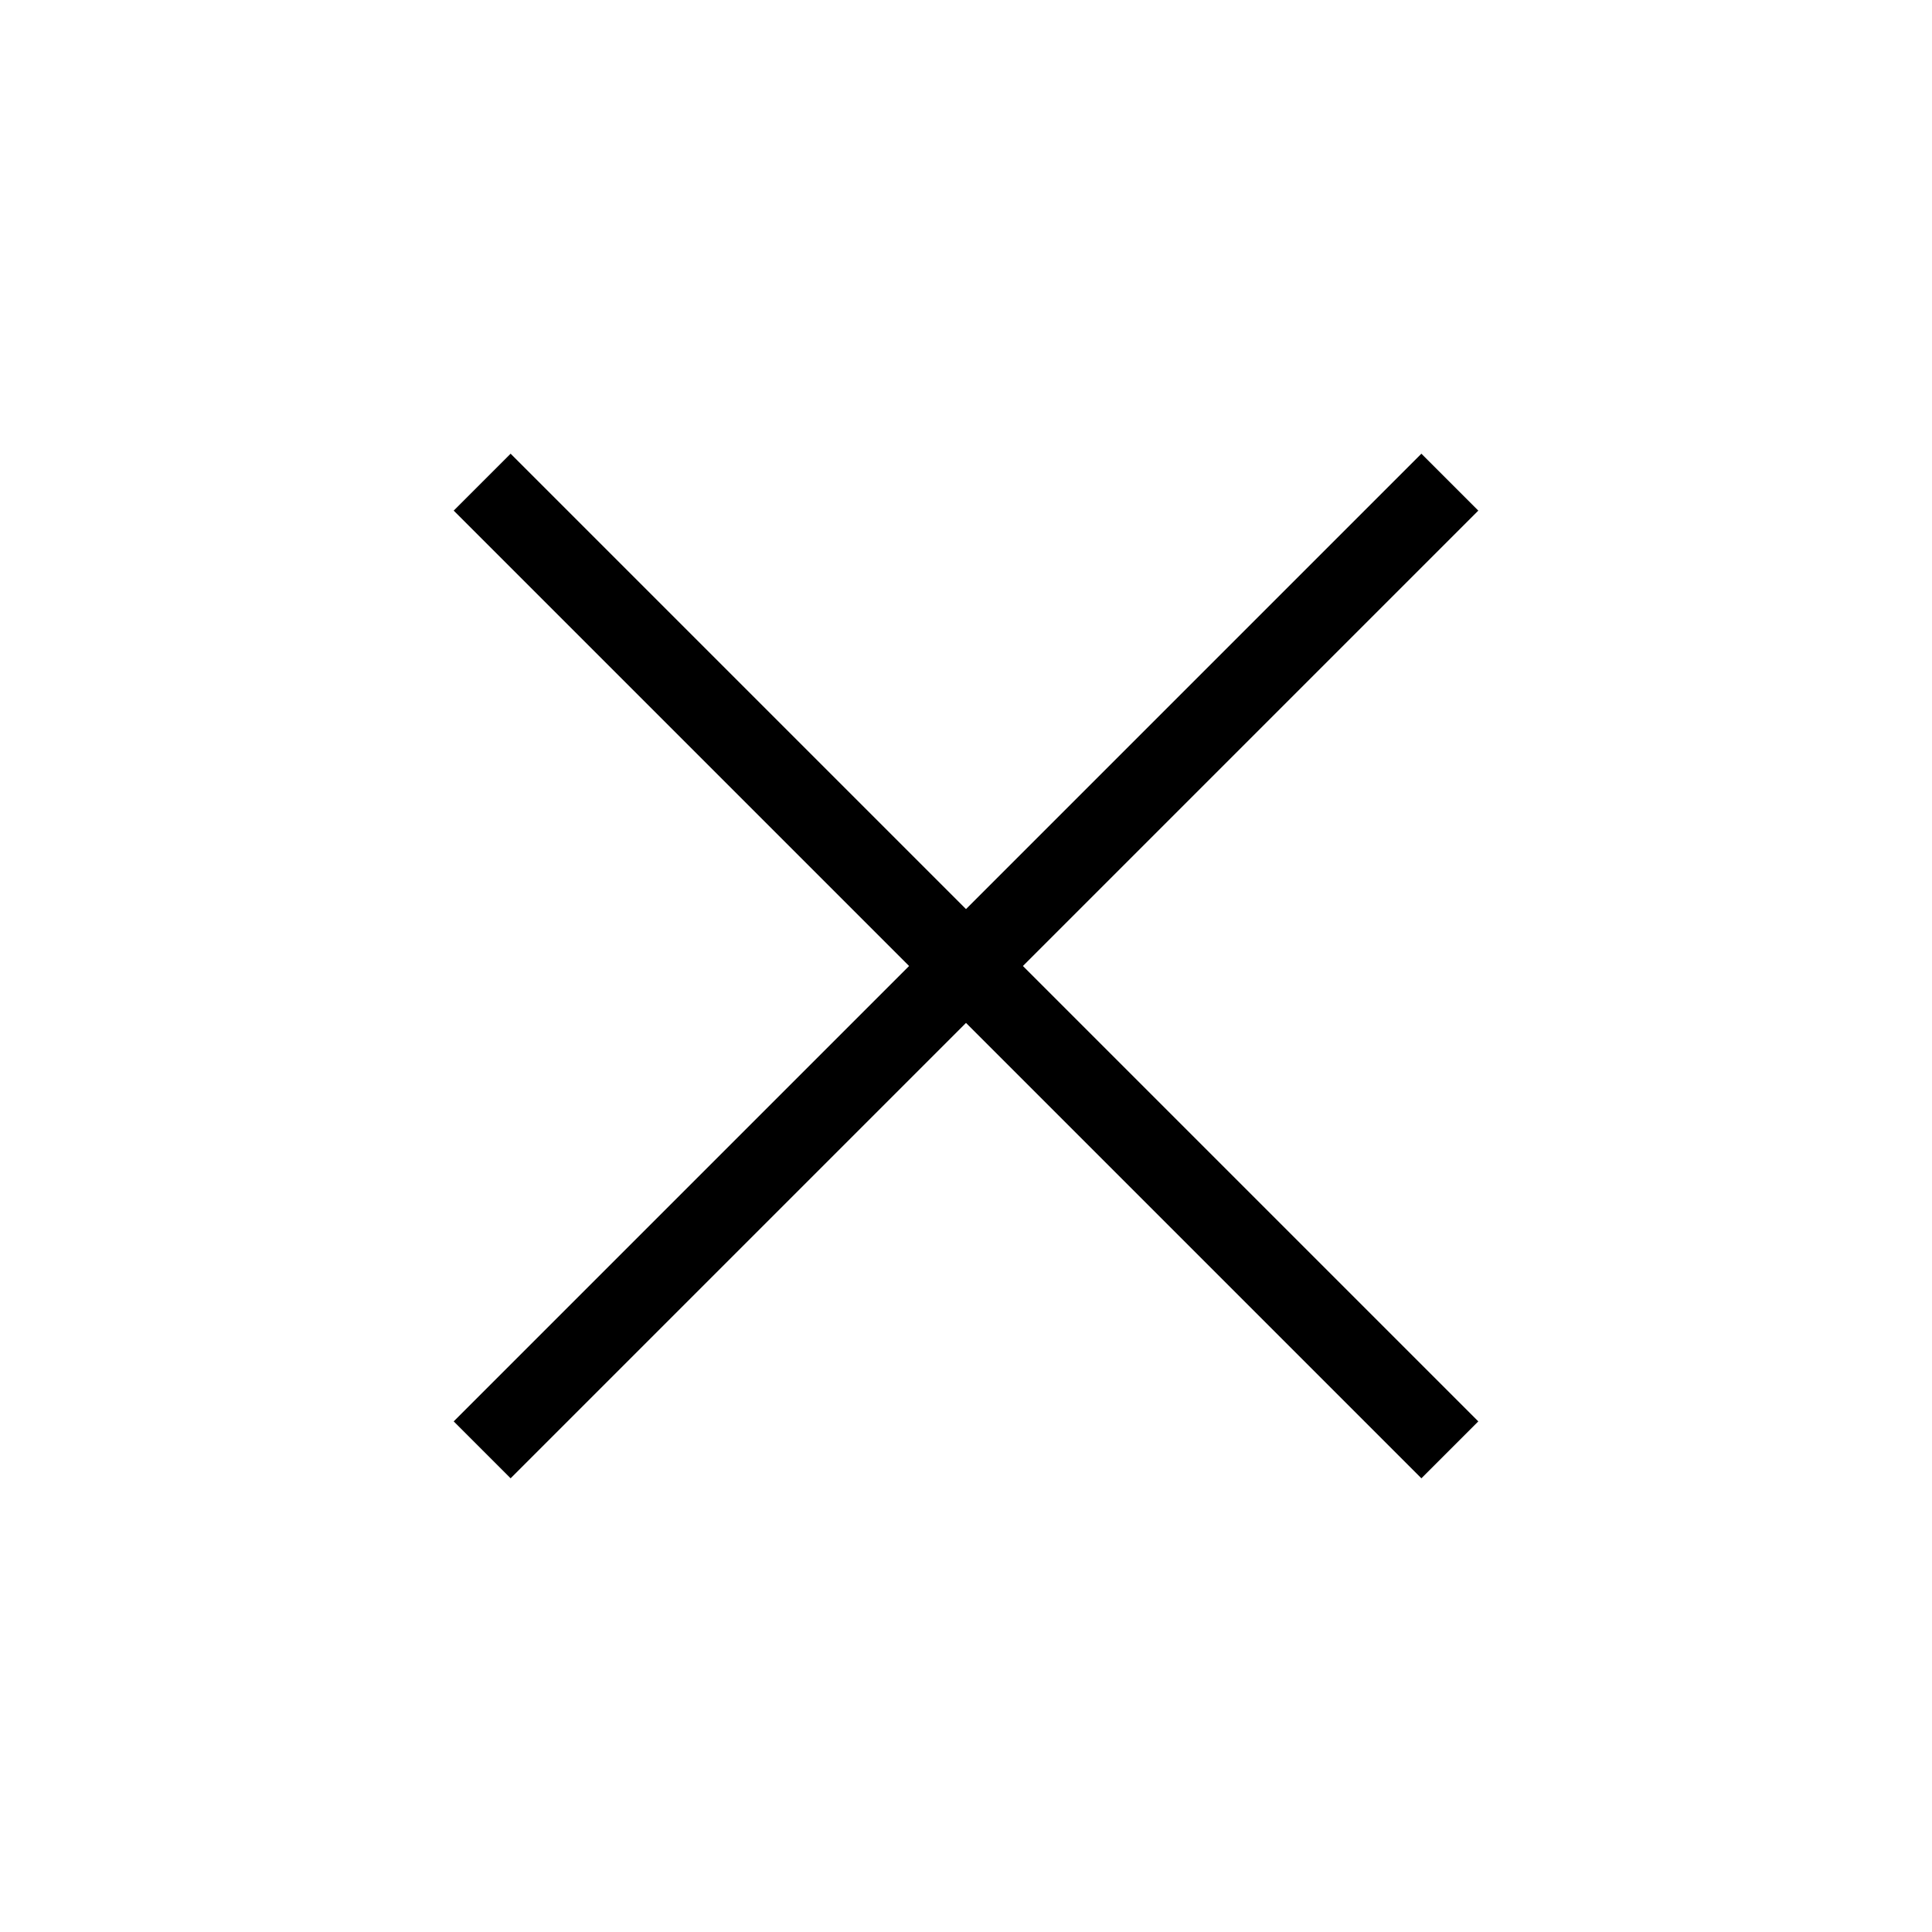
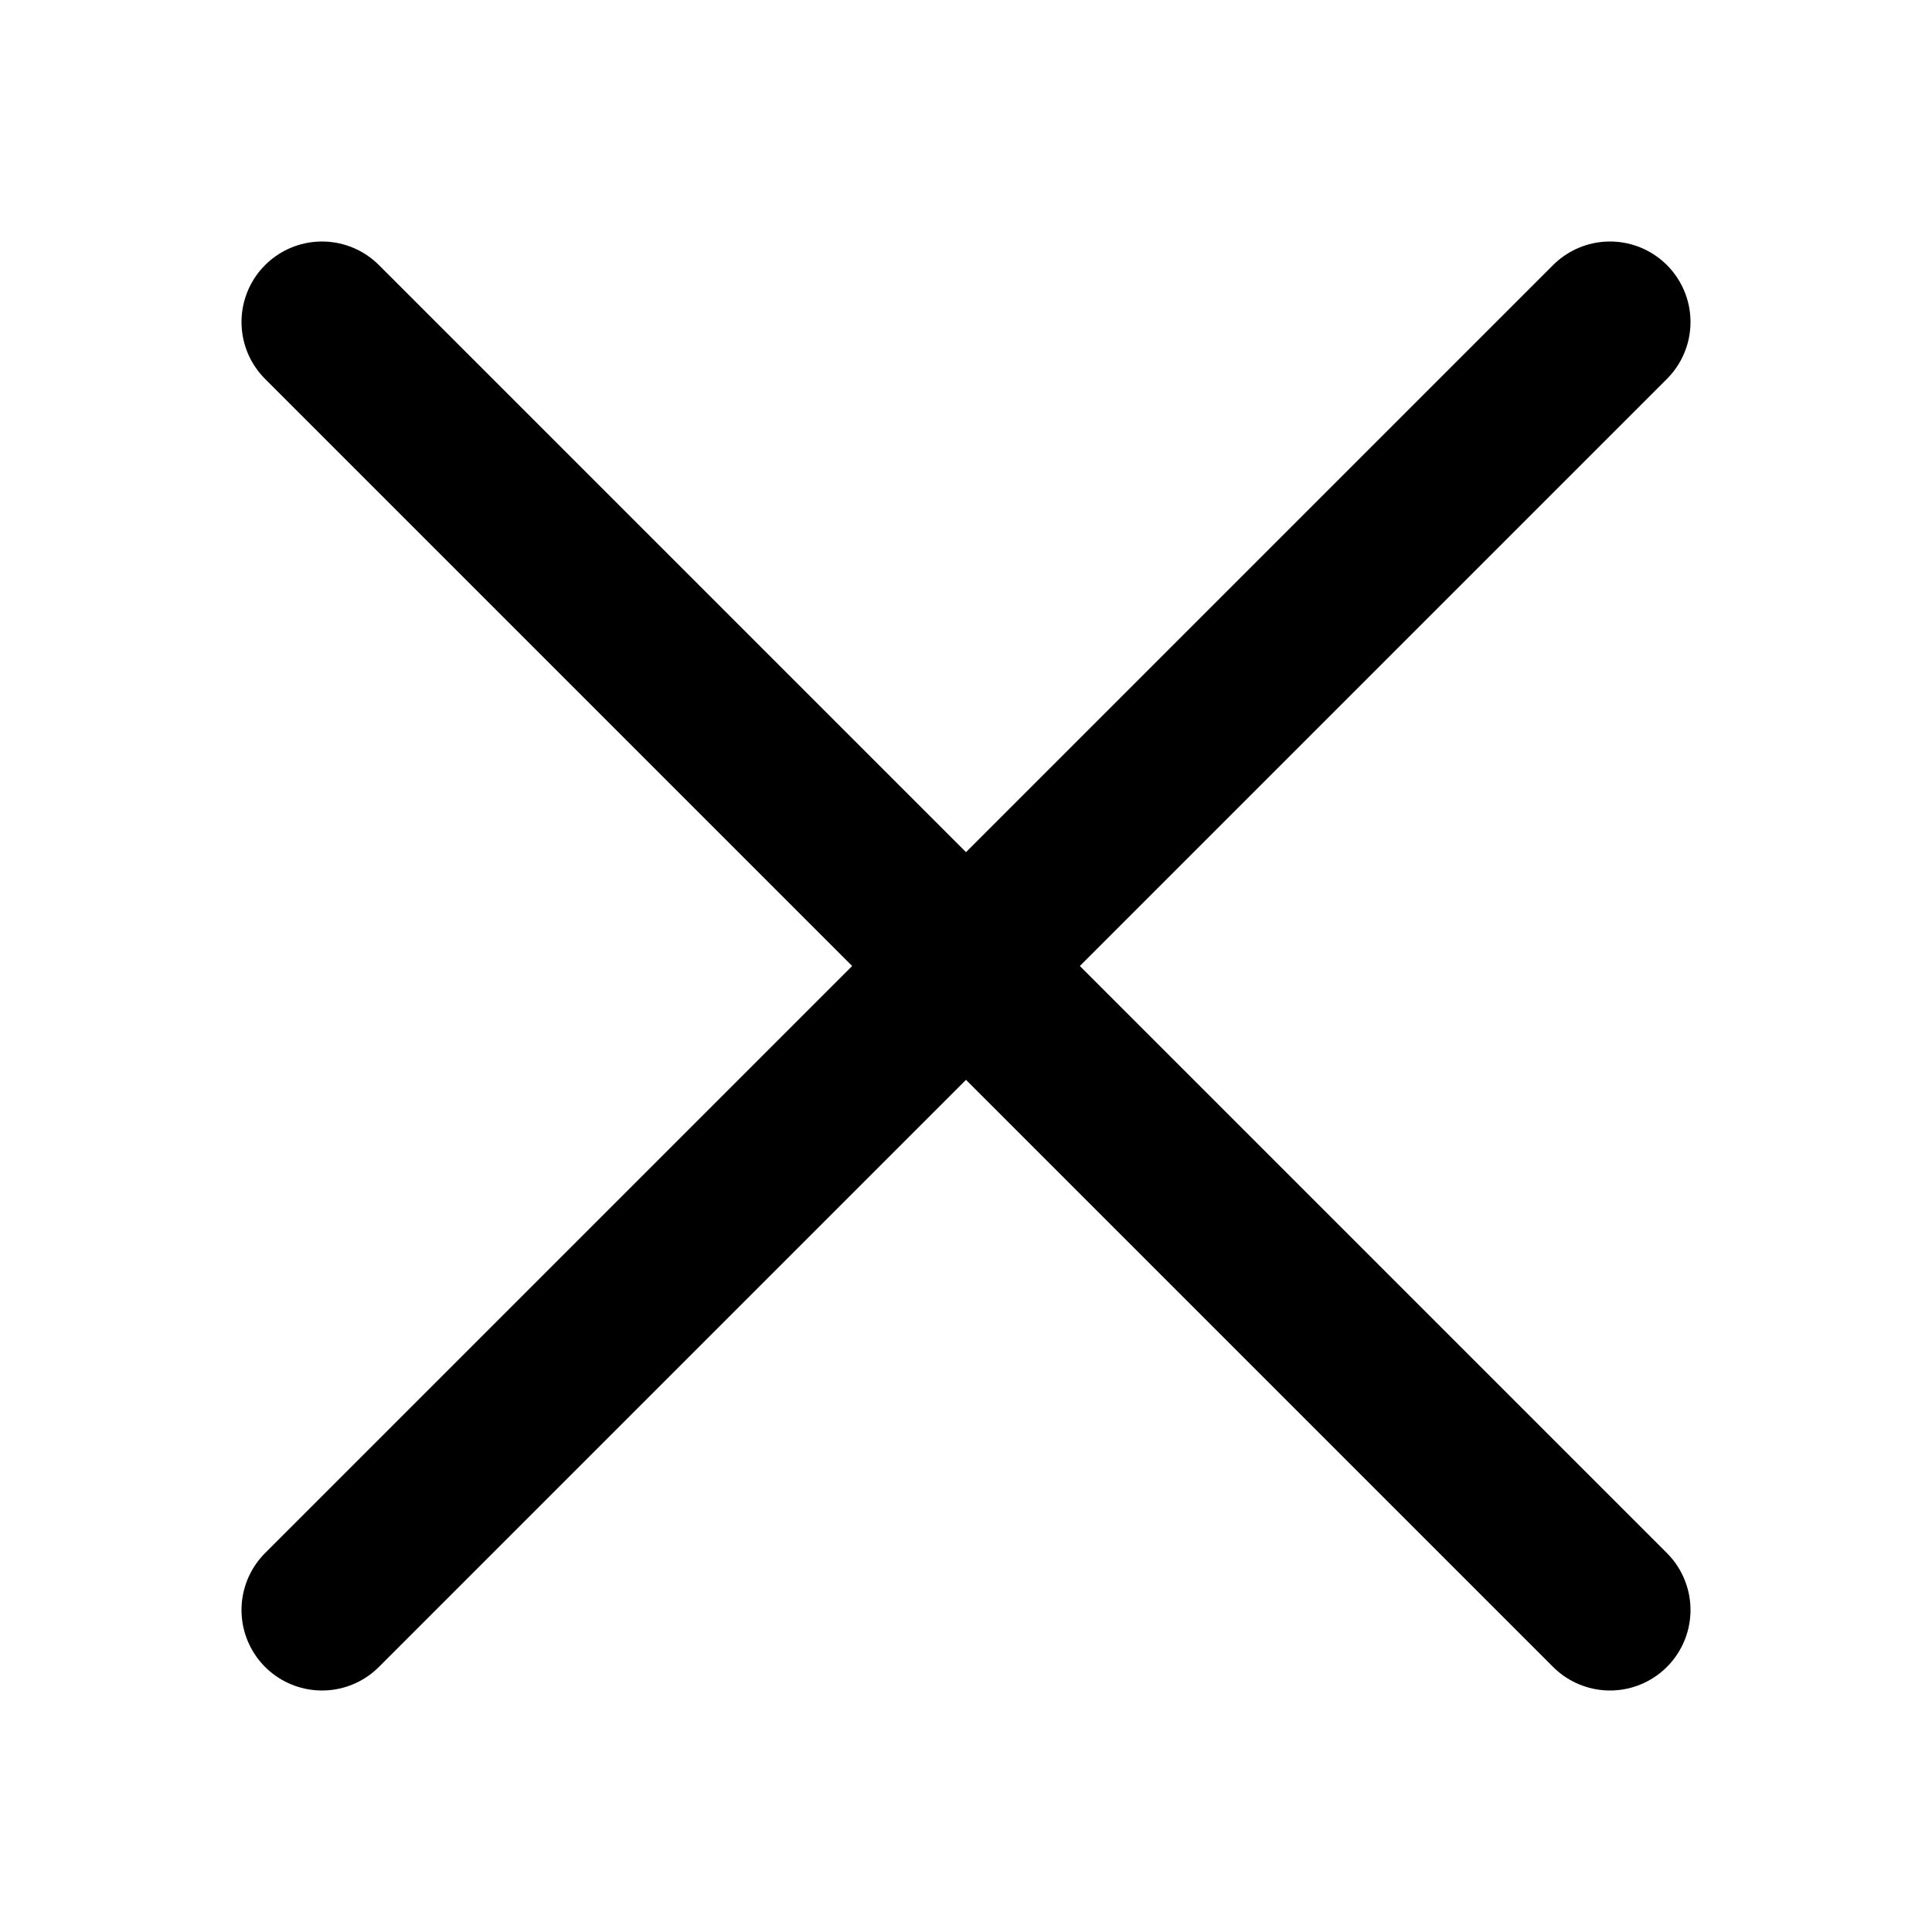
- <svg xmlns="http://www.w3.org/2000/svg" role="img" width="90px" height="90px" viewBox="0 0 24 24" aria-labelledby="closeIconTitle" stroke="#000000" stroke-width="1" stroke-linecap="square" stroke-linejoin="miter" fill="none" color="#000000">
-   <path d="M6.343 6.343L17.657 17.657M6.343 17.657L17.657 6.343" />
+ <svg xmlns="http://www.w3.org/2000/svg" aria-hidden="true" role="img" width="1em" height="1em" preserveAspectRatio="xMidYMid meet" viewBox="0 0 24 24">
+   <path fill="none" stroke="black" stroke-linecap="round" stroke-width="2" d="M20 20L4 4m16 0L4 20" />
</svg>
